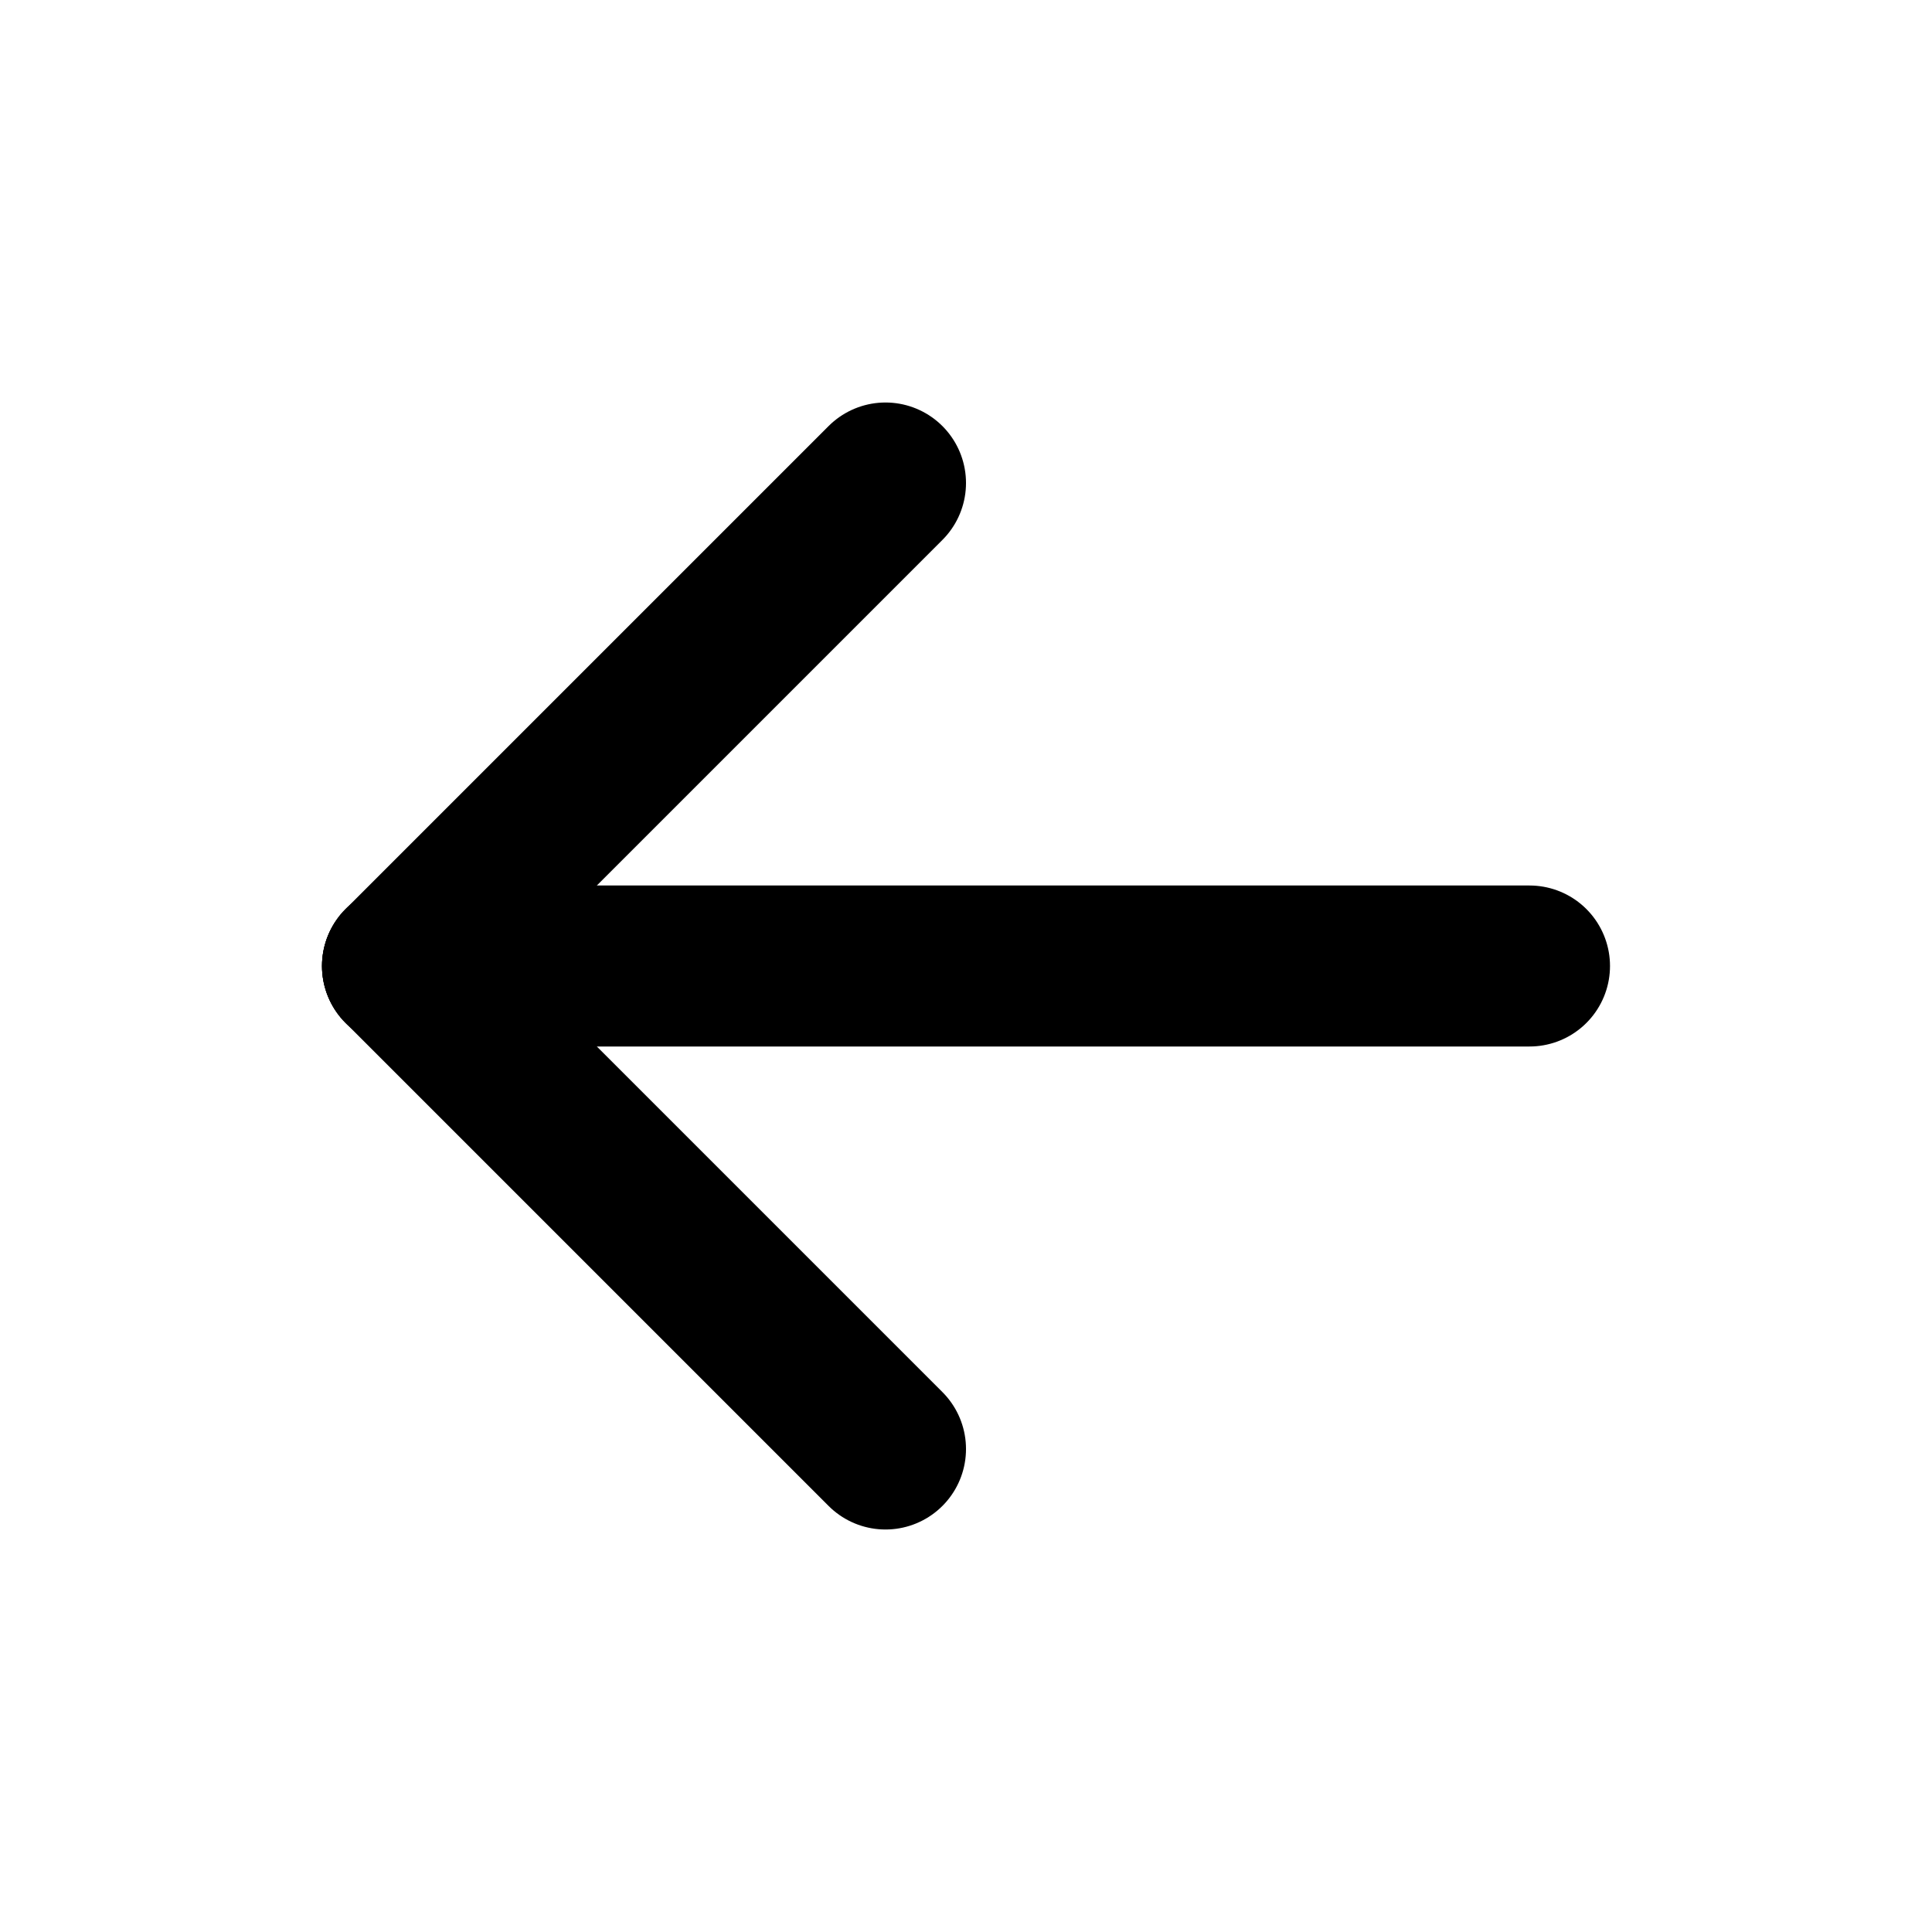
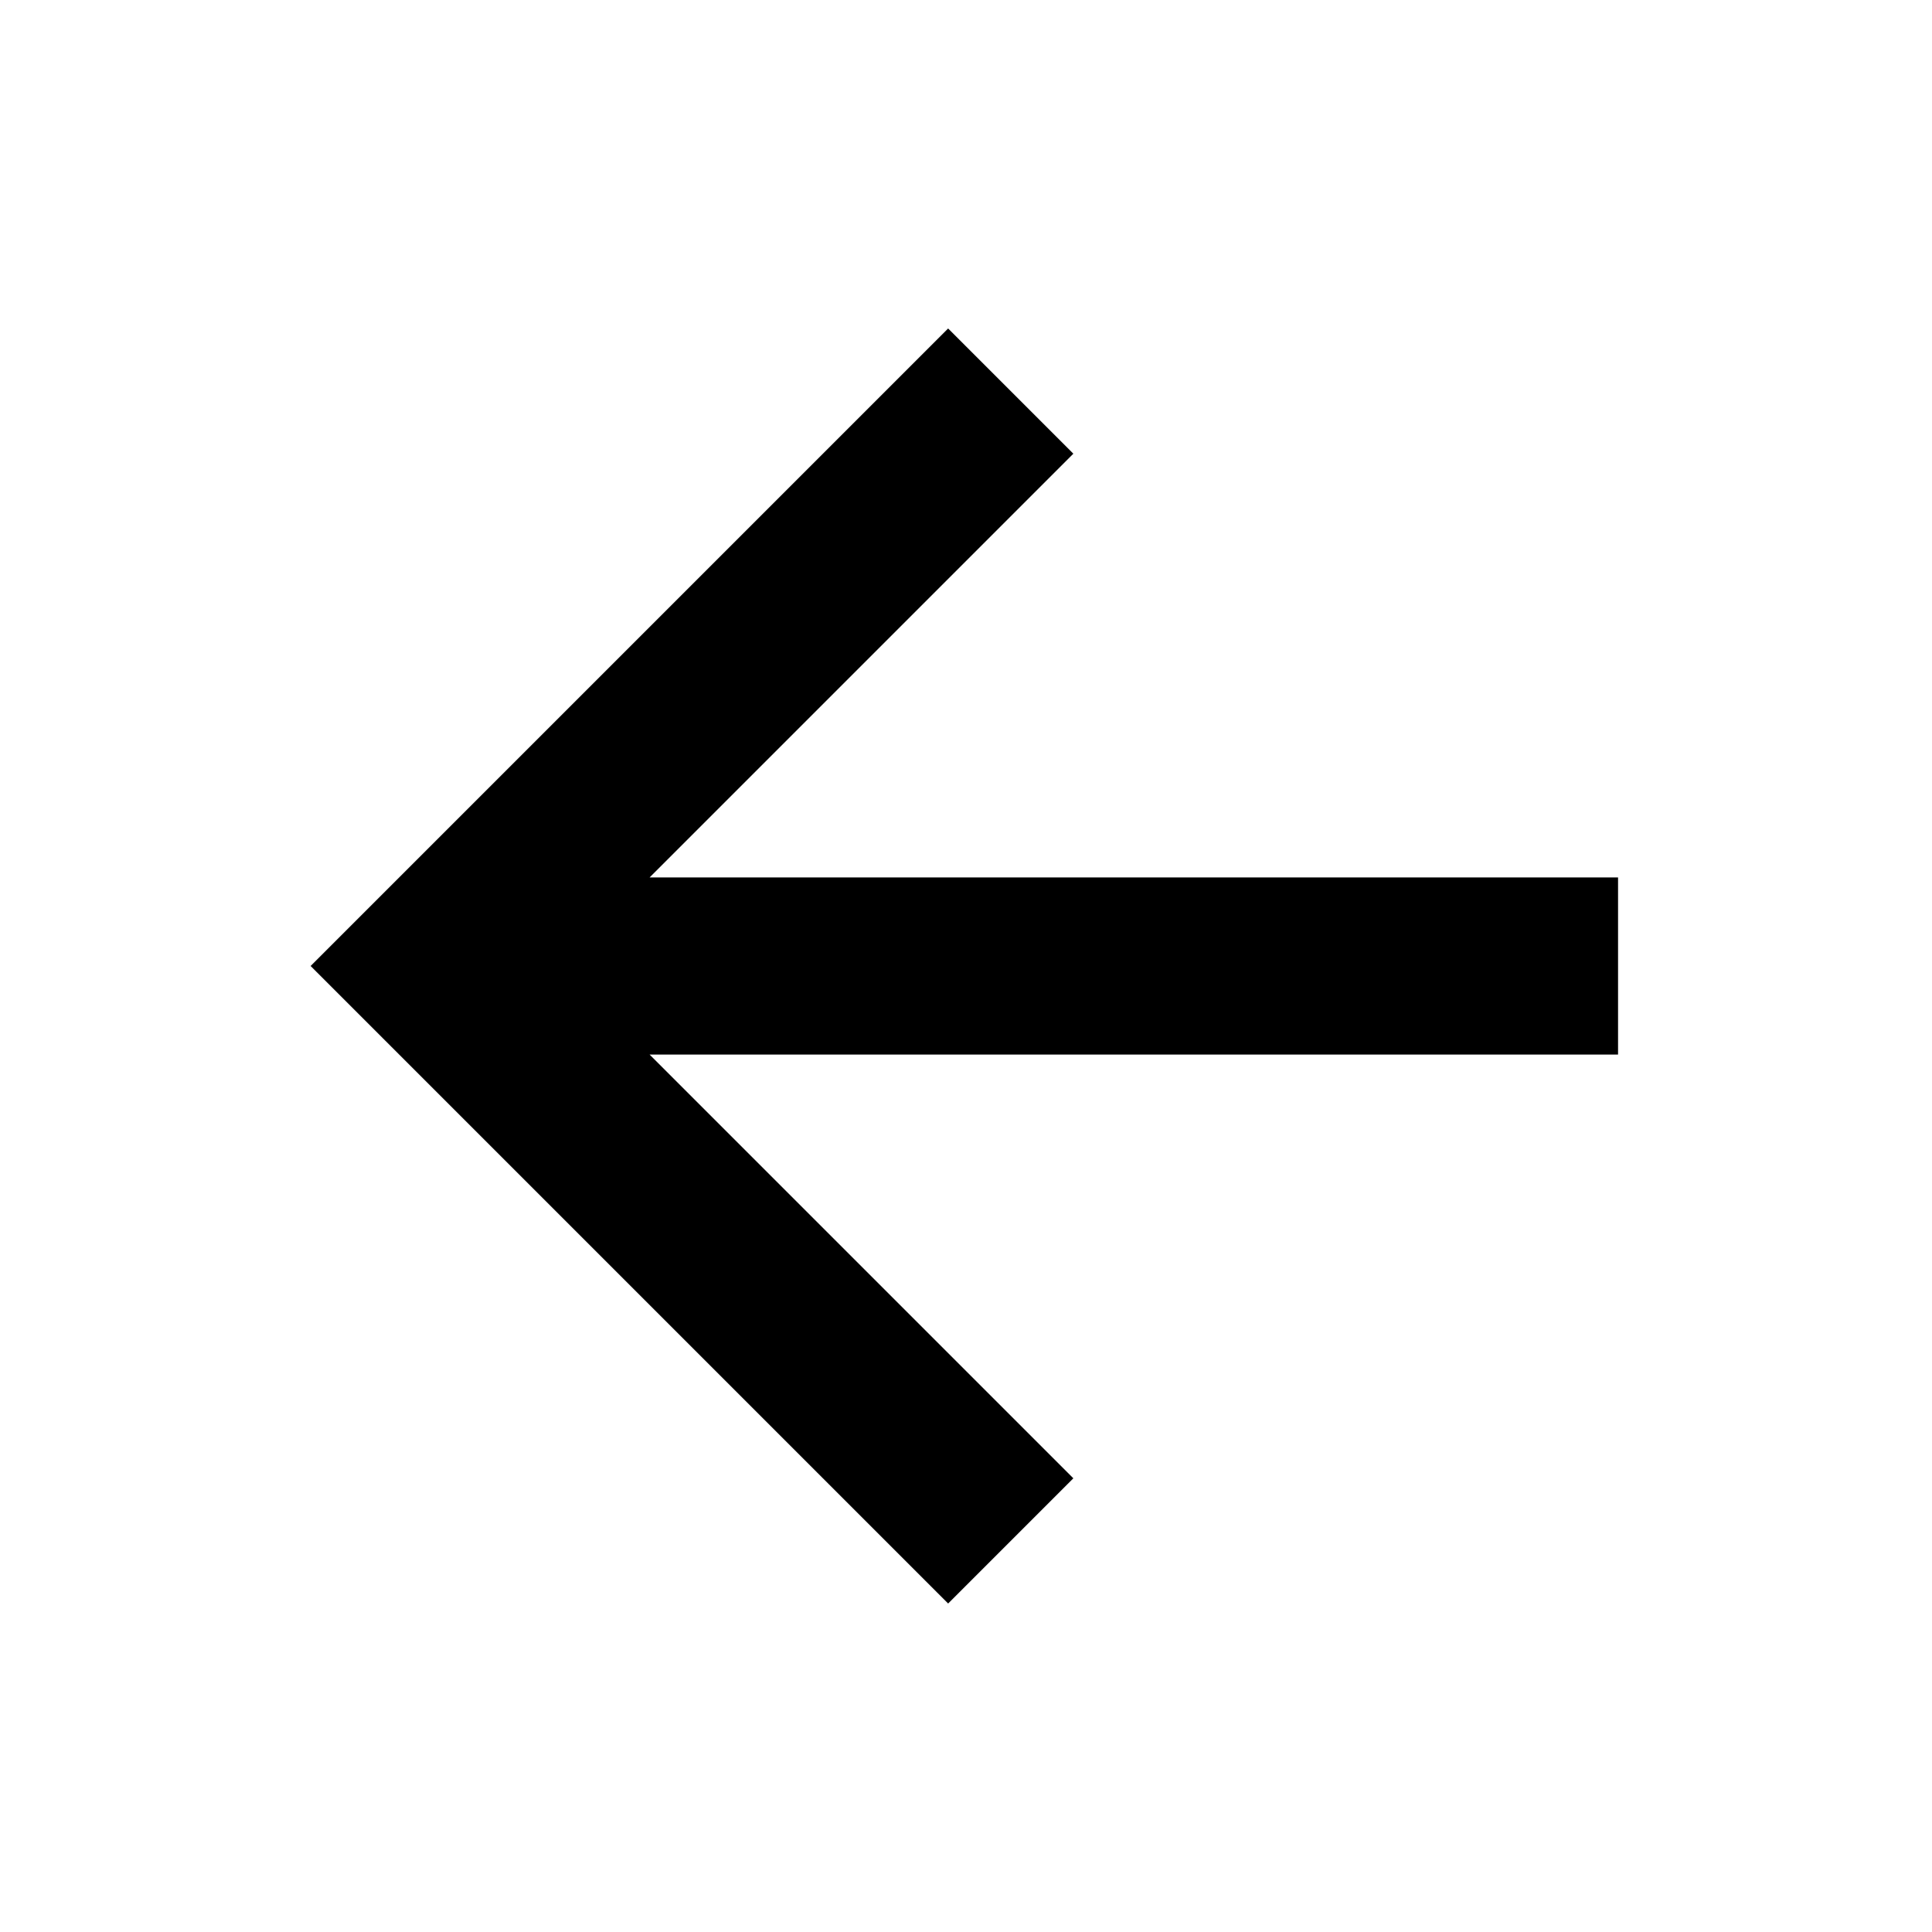
- <svg xmlns="http://www.w3.org/2000/svg" width="24" height="24" viewBox="0 0 24 24" fill="none" stroke="currentColor" stroke-width="2" stroke-linecap="round" stroke-linejoin="round" class="icon icon-tabler icons-tabler-outline icon-tabler-arrow-left">
-   <path stroke="none" d="M0 0h24v24H0z" fill="none" />
-   <path d="M5 12l14 0" />
-   <path d="M5 12l6 6" />
-   <path d="M5 12l6 -6" />
+ <svg xmlns="http://www.w3.org/2000/svg" width="24px" height="24px" viewBox="0 0 24 24">
+   <path fill="currentColor" d="M7.828 11H20v2H7.828l5.364 5.364l-1.414 1.414L4 12l7.778-7.778l1.414 1.414z" stroke-width="0.2" stroke="currentColor" />
</svg>
